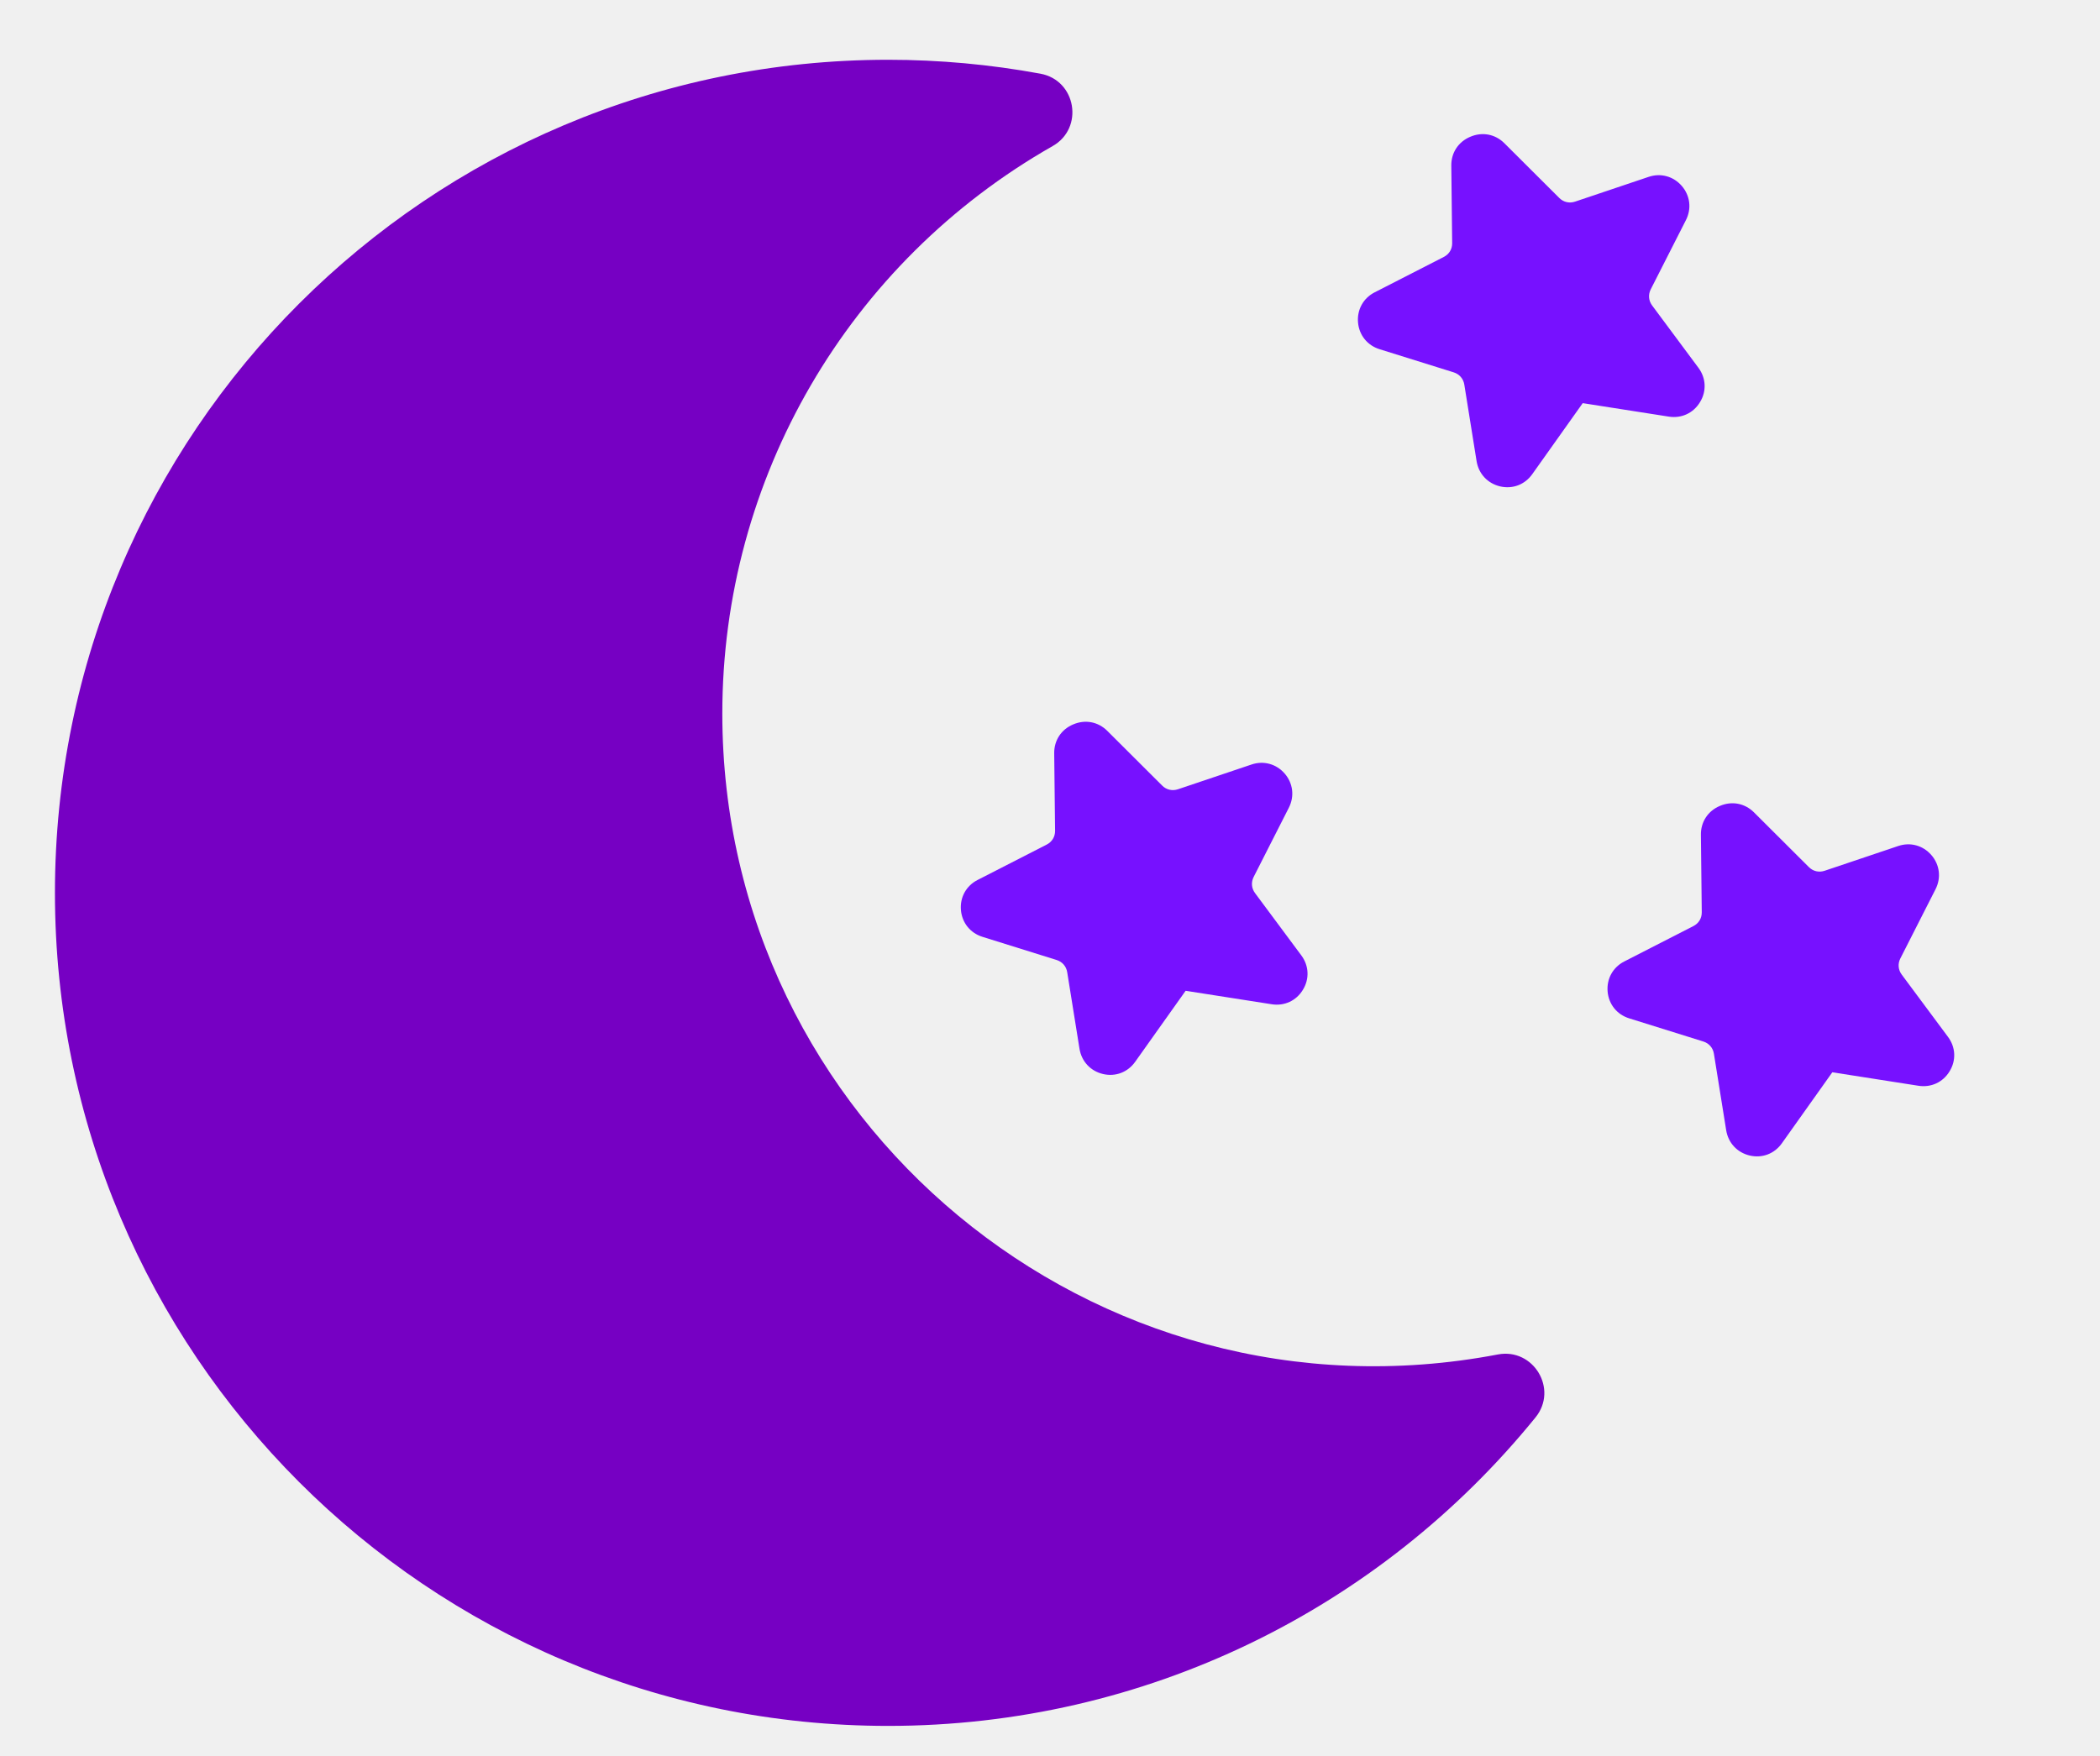
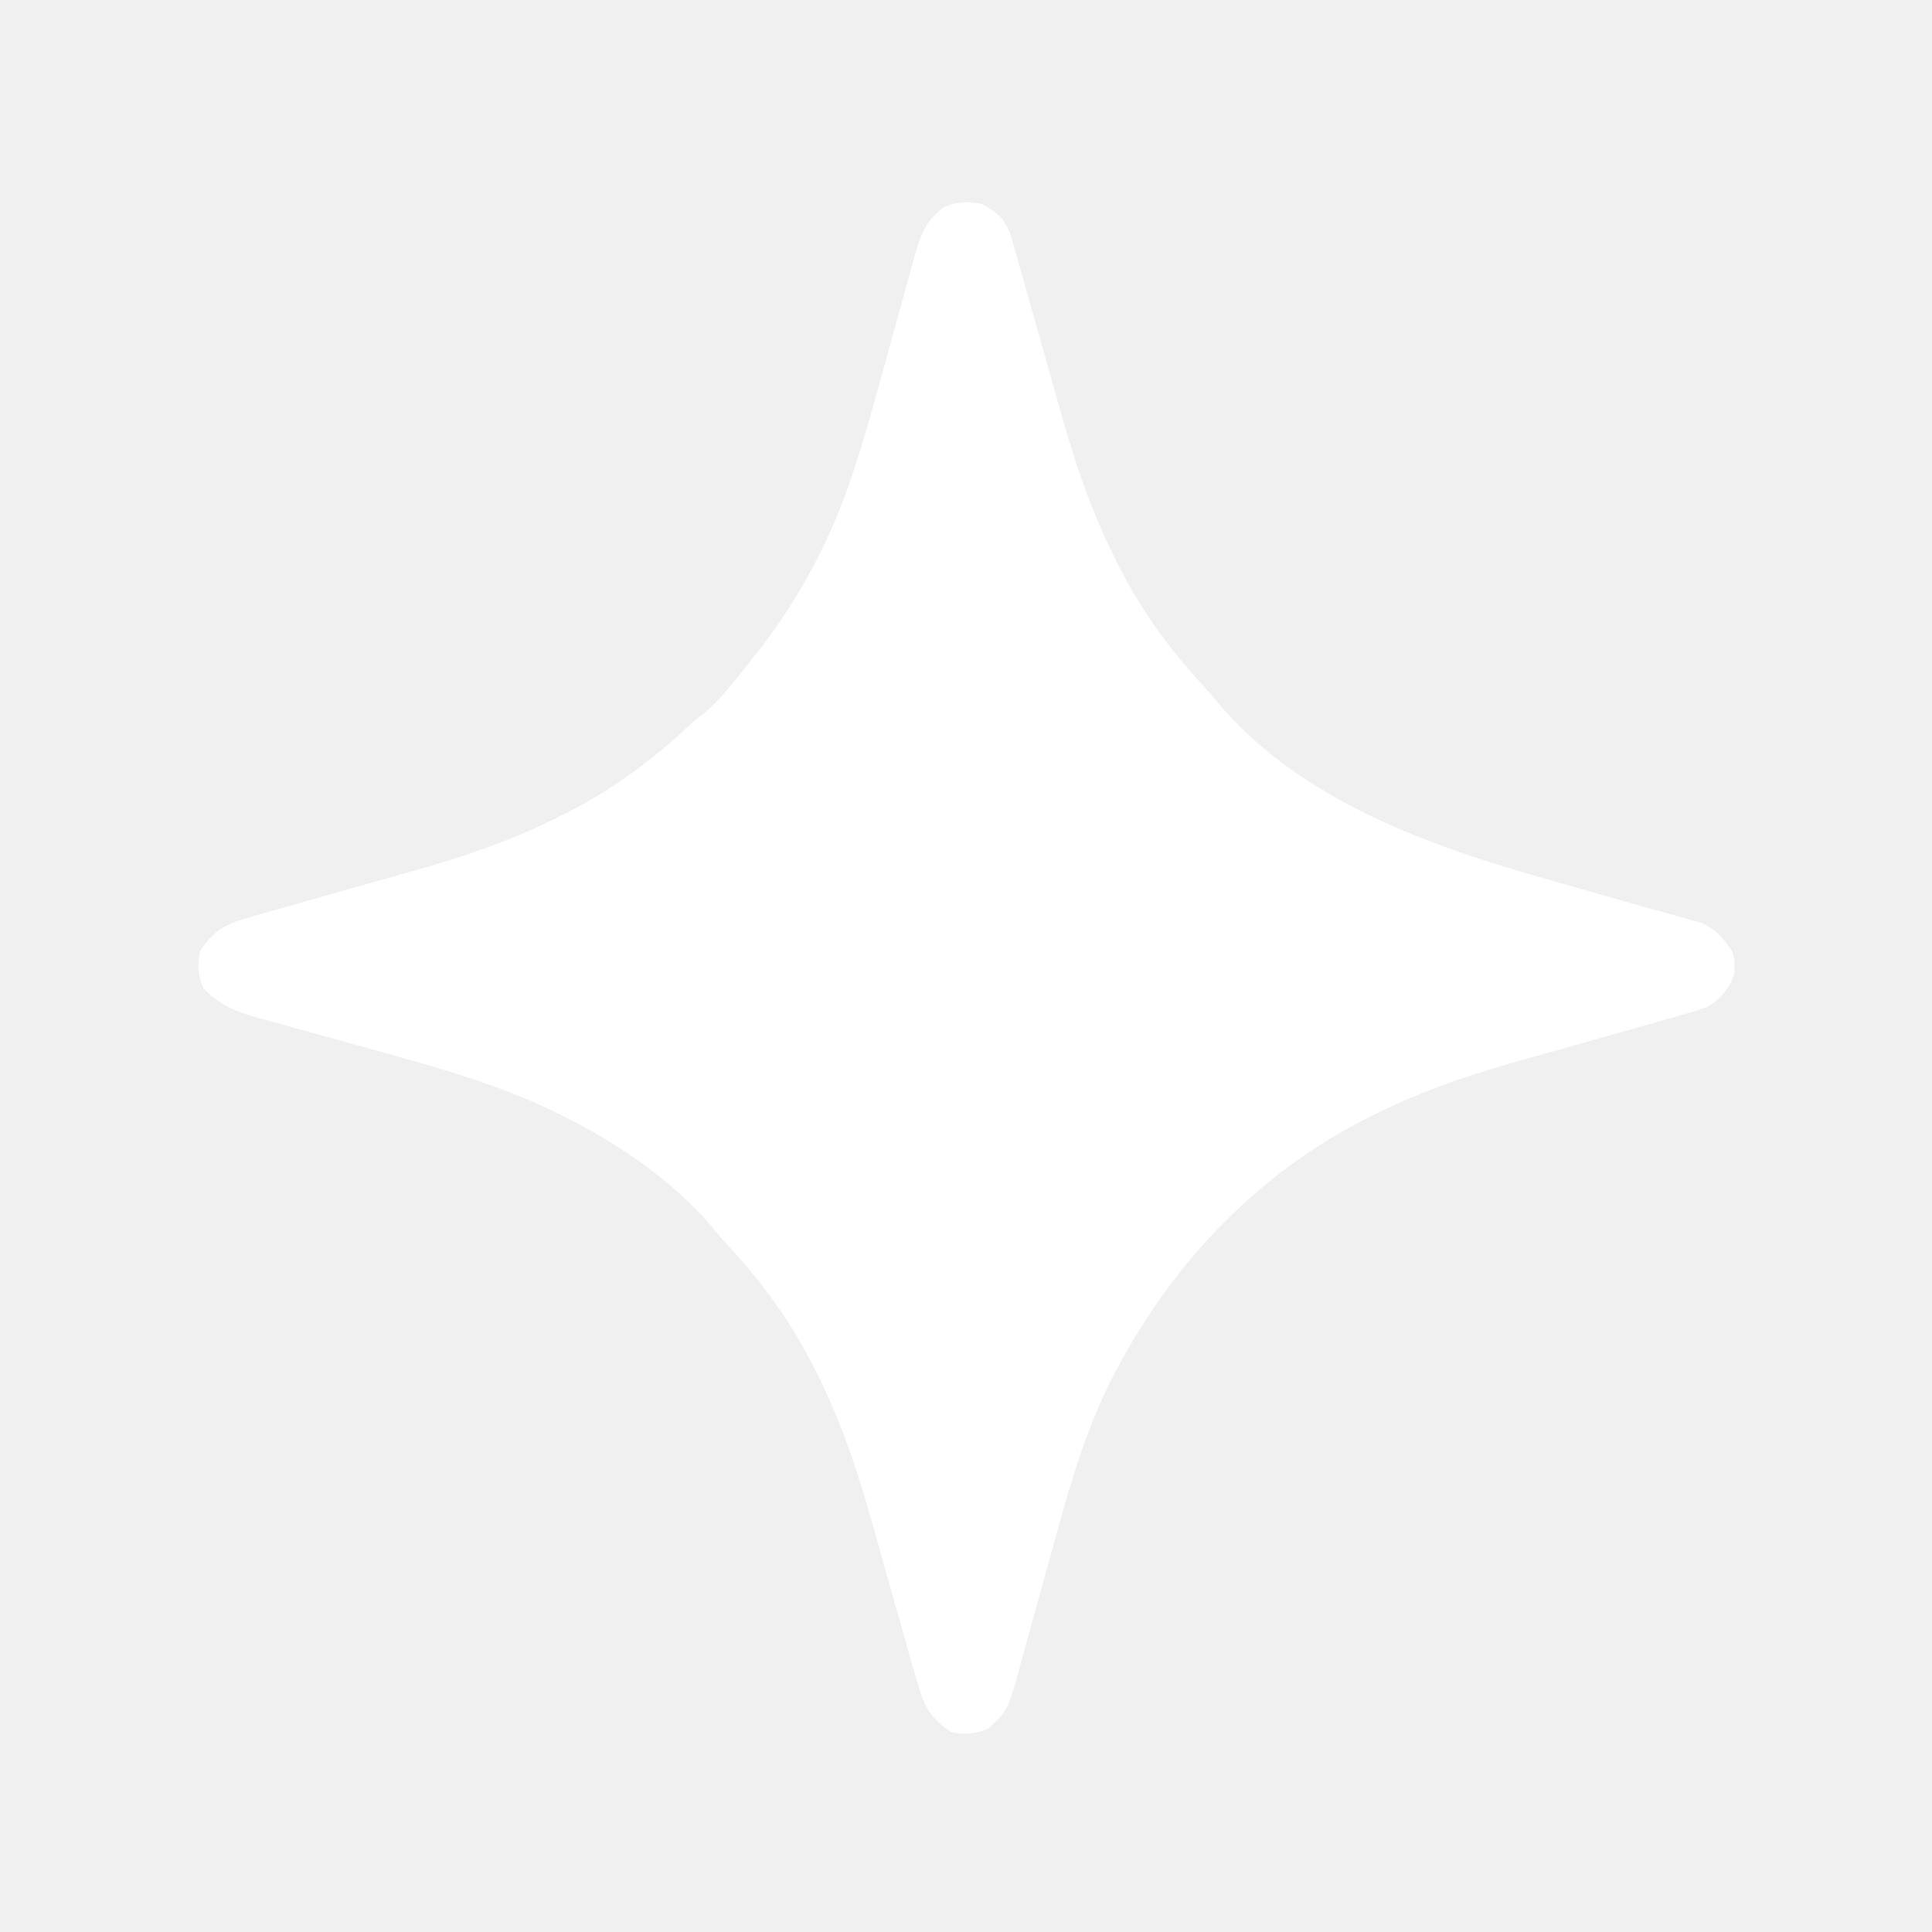
- <svg xmlns="http://www.w3.org/2000/svg" viewBox="0 0.587 494.972 413.945" version="1.1" id="svg5">
-   <defs id="defs1" />
-   <path class="st1" d="M 209.353 407.486 C 269.933 407.486 325.261 379.925 361.917 334.762 C 367.339 328.081 361.427 318.321 353.046 319.916 C 257.758 338.064 170.251 265.003 170.251 168.813 C 170.251 113.404 199.913 62.452 248.121 35.018 C 255.552 30.789 253.683 19.522 245.239 17.963 C 233.402 15.78 221.39 14.681 209.353 14.679 C 100.941 14.679 12.95 102.532 12.95 211.083 C 12.95 319.495 100.803 407.486 209.353 407.486 Z" id="path1" style="fill:#7600c3;fill-opacity:1" />
-   <g transform="matrix(0.1953655,-0.08235951,0.08235951,0.1953655,191.47,189.1473)" id="g5" style="fill:#7711ff;fill-opacity:1">
-     <g id="g4" style="fill:#7711ff;fill-opacity:1">
-       <g transform="translate(660.6199,-430.6414)" id="g2" style="fill:#7711ff;fill-opacity:1">
-         <path class="st0" d="m 331.9,56.7 32.6,79.8 c 2.5,6.2 8,10.1 14.6,10.6 l 86,6.4 c 14.2,1 25.7,10.1 30.1,23.6 4.4,13.5 0.4,27.6 -10.5,36.8 l -65.9,55.7 c -5.1,4.3 -7.2,10.7 -5.6,17.2 l 20.5,83.8 c 3.4,13.8 -1.6,27.6 -13.2,35.9 -11.5,8.4 -26.1,8.9 -38.2,1.4 l -82.4,-51 -82.4,51 c -12.1,7.5 -26.7,7 -38.2,-1.4 -11.5,-8.4 -16.5,-22.1 -13.2,-35.9 l 20.5,-83.8 c 1.6,-6.5 -0.5,-12.9 -5.6,-17.2 l -65.9,-55.7 c -10.9,-9.2 -14.9,-23.3 -10.5,-36.8 4.4,-13.5 15.9,-22.6 30.1,-23.6 l 86,-6.4 c 6.7,-0.5 12.1,-4.4 14.6,-10.6 l 32.6,-79.8 c 5.4,-13.2 17.5,-21.3 31.8,-21.3 14.7,-0.1 26.8,8.1 32.2,21.3 z" style="clip-rule:evenodd;fill:#7711ff;fill-opacity:1;fill-rule:evenodd" id="path2" />
-       </g>
-       <g transform="translate(627.2677,362.7905)" id="g3" style="fill:#7711ff;fill-opacity:1">
-         <path class="st0" d="m 331.9,56.7 32.6,79.8 c 2.5,6.2 8,10.1 14.6,10.6 l 86,6.4 c 14.2,1 25.7,10.1 30.1,23.6 4.4,13.5 0.4,27.6 -10.5,36.8 l -65.9,55.7 c -5.1,4.3 -7.2,10.7 -5.6,17.2 l 20.5,83.8 c 3.4,13.8 -1.6,27.6 -13.2,35.9 -11.5,8.4 -26.1,8.9 -38.2,1.4 l -82.4,-51 -82.4,51 c -12.1,7.5 -26.7,7 -38.2,-1.4 -11.5,-8.4 -16.5,-22.1 -13.2,-35.9 l 20.5,-83.8 c 1.6,-6.5 -0.5,-12.9 -5.6,-17.2 l -65.9,-55.7 c -10.9,-9.2 -14.9,-23.3 -10.5,-36.8 4.4,-13.5 15.9,-22.6 30.1,-23.6 l 86,-6.4 c 6.7,-0.5 12.1,-4.4 14.6,-10.6 l 32.6,-79.8 c 5.4,-13.2 17.5,-21.3 31.8,-21.3 14.7,-0.1 26.8,8.1 32.2,21.3 z" style="clip-rule:evenodd;fill:#7711ff;fill-opacity:1;fill-rule:evenodd" id="path3" />
-       </g>
-       <path class="st0" d="m 331.9,56.7 32.6,79.8 c 2.5,6.2 8,10.1 14.6,10.6 l 86,6.4 c 14.2,1 25.7,10.1 30.1,23.6 4.4,13.5 0.4,27.6 -10.5,36.8 l -65.9,55.7 c -5.1,4.3 -7.2,10.7 -5.6,17.2 l 20.5,83.8 c 3.4,13.8 -1.6,27.6 -13.2,35.9 -11.5,8.4 -26.1,8.9 -38.2,1.4 l -82.4,-51 -82.4,51 c -12.1,7.5 -26.7,7 -38.2,-1.4 -11.5,-8.4 -16.5,-22.1 -13.2,-35.9 l 20.5,-83.8 c 1.6,-6.5 -0.5,-12.9 -5.6,-17.2 l -65.9,-55.7 c -10.9,-9.2 -14.9,-23.3 -10.5,-36.8 4.4,-13.5 15.9,-22.6 30.1,-23.6 l 86,-6.4 c 6.7,-0.5 12.1,-4.4 14.6,-10.6 l 32.6,-79.8 c 5.4,-13.2 17.5,-21.3 31.8,-21.3 14.7,-0.1 26.8,8.1 32.2,21.3 z" style="clip-rule:evenodd;fill:#7711ff;fill-opacity:1;fill-rule:evenodd" id="path4" />
-     </g>
-   </g>
+ <svg xmlns="http://www.w3.org/2000/svg" version="1.1" width="512" height="512">
+   <path d="M0 0 C4.065 2.086 5.737 3.418 7.639 7.631 C8.087 9.121 8.51 10.618 8.914 12.121 C9.155 12.947 9.397 13.773 9.645 14.624 C10.453 17.41 11.227 20.204 12 23 C12.581 25.046 13.164 27.092 13.749 29.137 C15.962 36.908 18.163 44.682 20.317 52.469 C24.215 66.527 28.515 79.911 35 93 C35.457 93.927 35.457 93.927 35.922 94.872 C41.984 107.094 49.751 117.932 59.047 127.895 C60.641 129.613 62.115 131.349 63.562 133.188 C85.547 158.554 119.429 170.441 150.625 179.188 C153.058 179.878 155.49 180.57 157.922 181.264 C159.107 181.601 160.291 181.939 161.512 182.286 C166.017 183.572 170.52 184.863 175.023 186.155 C177.709 186.918 180.402 187.656 183.097 188.389 C184.531 188.796 185.965 189.204 187.398 189.613 C188.578 189.937 189.758 190.261 190.974 190.595 C194.951 192.441 196.464 194.446 199 198 C199.664 200.125 199.664 200.125 199.625 202 C199.638 202.619 199.651 203.238 199.664 203.875 C198.439 207.794 195.859 211.024 192.229 212.93 C190.111 213.698 187.991 214.324 185.816 214.914 C184.995 215.155 184.173 215.397 183.327 215.645 C180.557 216.452 177.779 217.227 175 218 C172.955 218.582 170.911 219.165 168.867 219.749 C161.094 221.961 153.319 224.163 145.531 226.317 C131.473 230.215 118.089 234.515 105 241 C104.382 241.304 103.765 241.608 103.128 241.922 C74.048 256.343 51.248 280.053 36.125 308.562 C35.697 309.363 35.269 310.164 34.828 310.99 C28.412 323.493 24.42 336.652 20.652 350.133 C20.462 350.815 20.271 351.498 20.074 352.201 C18.279 358.633 16.499 365.069 14.738 371.51 C13.765 375.066 12.777 378.617 11.78 382.166 C11.407 383.505 11.04 384.845 10.679 386.187 C7.182 399.173 7.182 399.173 2 404 C-1.181 405.59 -4.583 405.789 -8 405 C-13.475 401.261 -15.203 398.116 -16.914 391.816 C-17.155 390.995 -17.397 390.173 -17.645 389.327 C-18.452 386.557 -19.227 383.779 -20 381 C-20.582 378.955 -21.165 376.911 -21.749 374.867 C-23.961 367.094 -26.163 359.319 -28.317 351.531 C-32.215 337.473 -36.515 324.089 -43 311 C-43.304 310.382 -43.609 309.764 -43.922 309.128 C-49.984 296.906 -57.751 286.068 -67.047 276.105 C-68.641 274.387 -70.115 272.651 -71.562 270.812 C-87.173 252.8 -111.353 239.71 -133.688 232.293 C-134.444 232.041 -135.2 231.79 -135.979 231.531 C-143.194 229.18 -150.487 227.125 -157.797 225.09 C-159.617 224.582 -159.617 224.582 -161.473 224.065 C-166.516 222.662 -171.56 221.261 -176.61 219.884 C-180.343 218.862 -184.07 217.821 -187.797 216.777 C-188.934 216.472 -190.072 216.167 -191.244 215.852 C-197.304 214.138 -201.595 212.575 -206 208 C-207.59 204.819 -207.789 201.417 -207 198 C-203.261 192.525 -200.116 190.797 -193.816 189.086 C-192.995 188.845 -192.173 188.603 -191.327 188.355 C-188.557 187.548 -185.779 186.773 -183 186 C-180.955 185.418 -178.911 184.835 -176.867 184.251 C-169.094 182.039 -161.319 179.837 -153.531 177.683 C-139.473 173.785 -126.089 169.485 -113 163 C-112.073 162.543 -112.073 162.543 -111.128 162.078 C-98.905 156.015 -88.052 148.248 -78.098 138.941 C-76 137 -76 137 -72.938 134.625 C-68.382 130.554 -64.757 125.802 -61 121 C-59.863 119.569 -59.863 119.569 -58.703 118.109 C-48.073 104.4 -39.765 88.788 -34.293 72.316 C-34.041 71.56 -33.79 70.805 -33.531 70.026 C-31.176 62.798 -29.123 55.491 -27.09 48.168 C-26.582 46.345 -26.582 46.345 -26.065 44.484 C-24.661 39.43 -23.259 34.376 -21.884 29.314 C-20.863 25.574 -19.822 21.839 -18.777 18.105 C-18.472 16.963 -18.167 15.82 -17.852 14.643 C-16.189 8.763 -14.95 4.742 -10 1 C-6.834 -0.583 -3.425 -0.644 0 0 Z " fill="#FFFFFF" transform="translate(260,54)" />
</svg>
